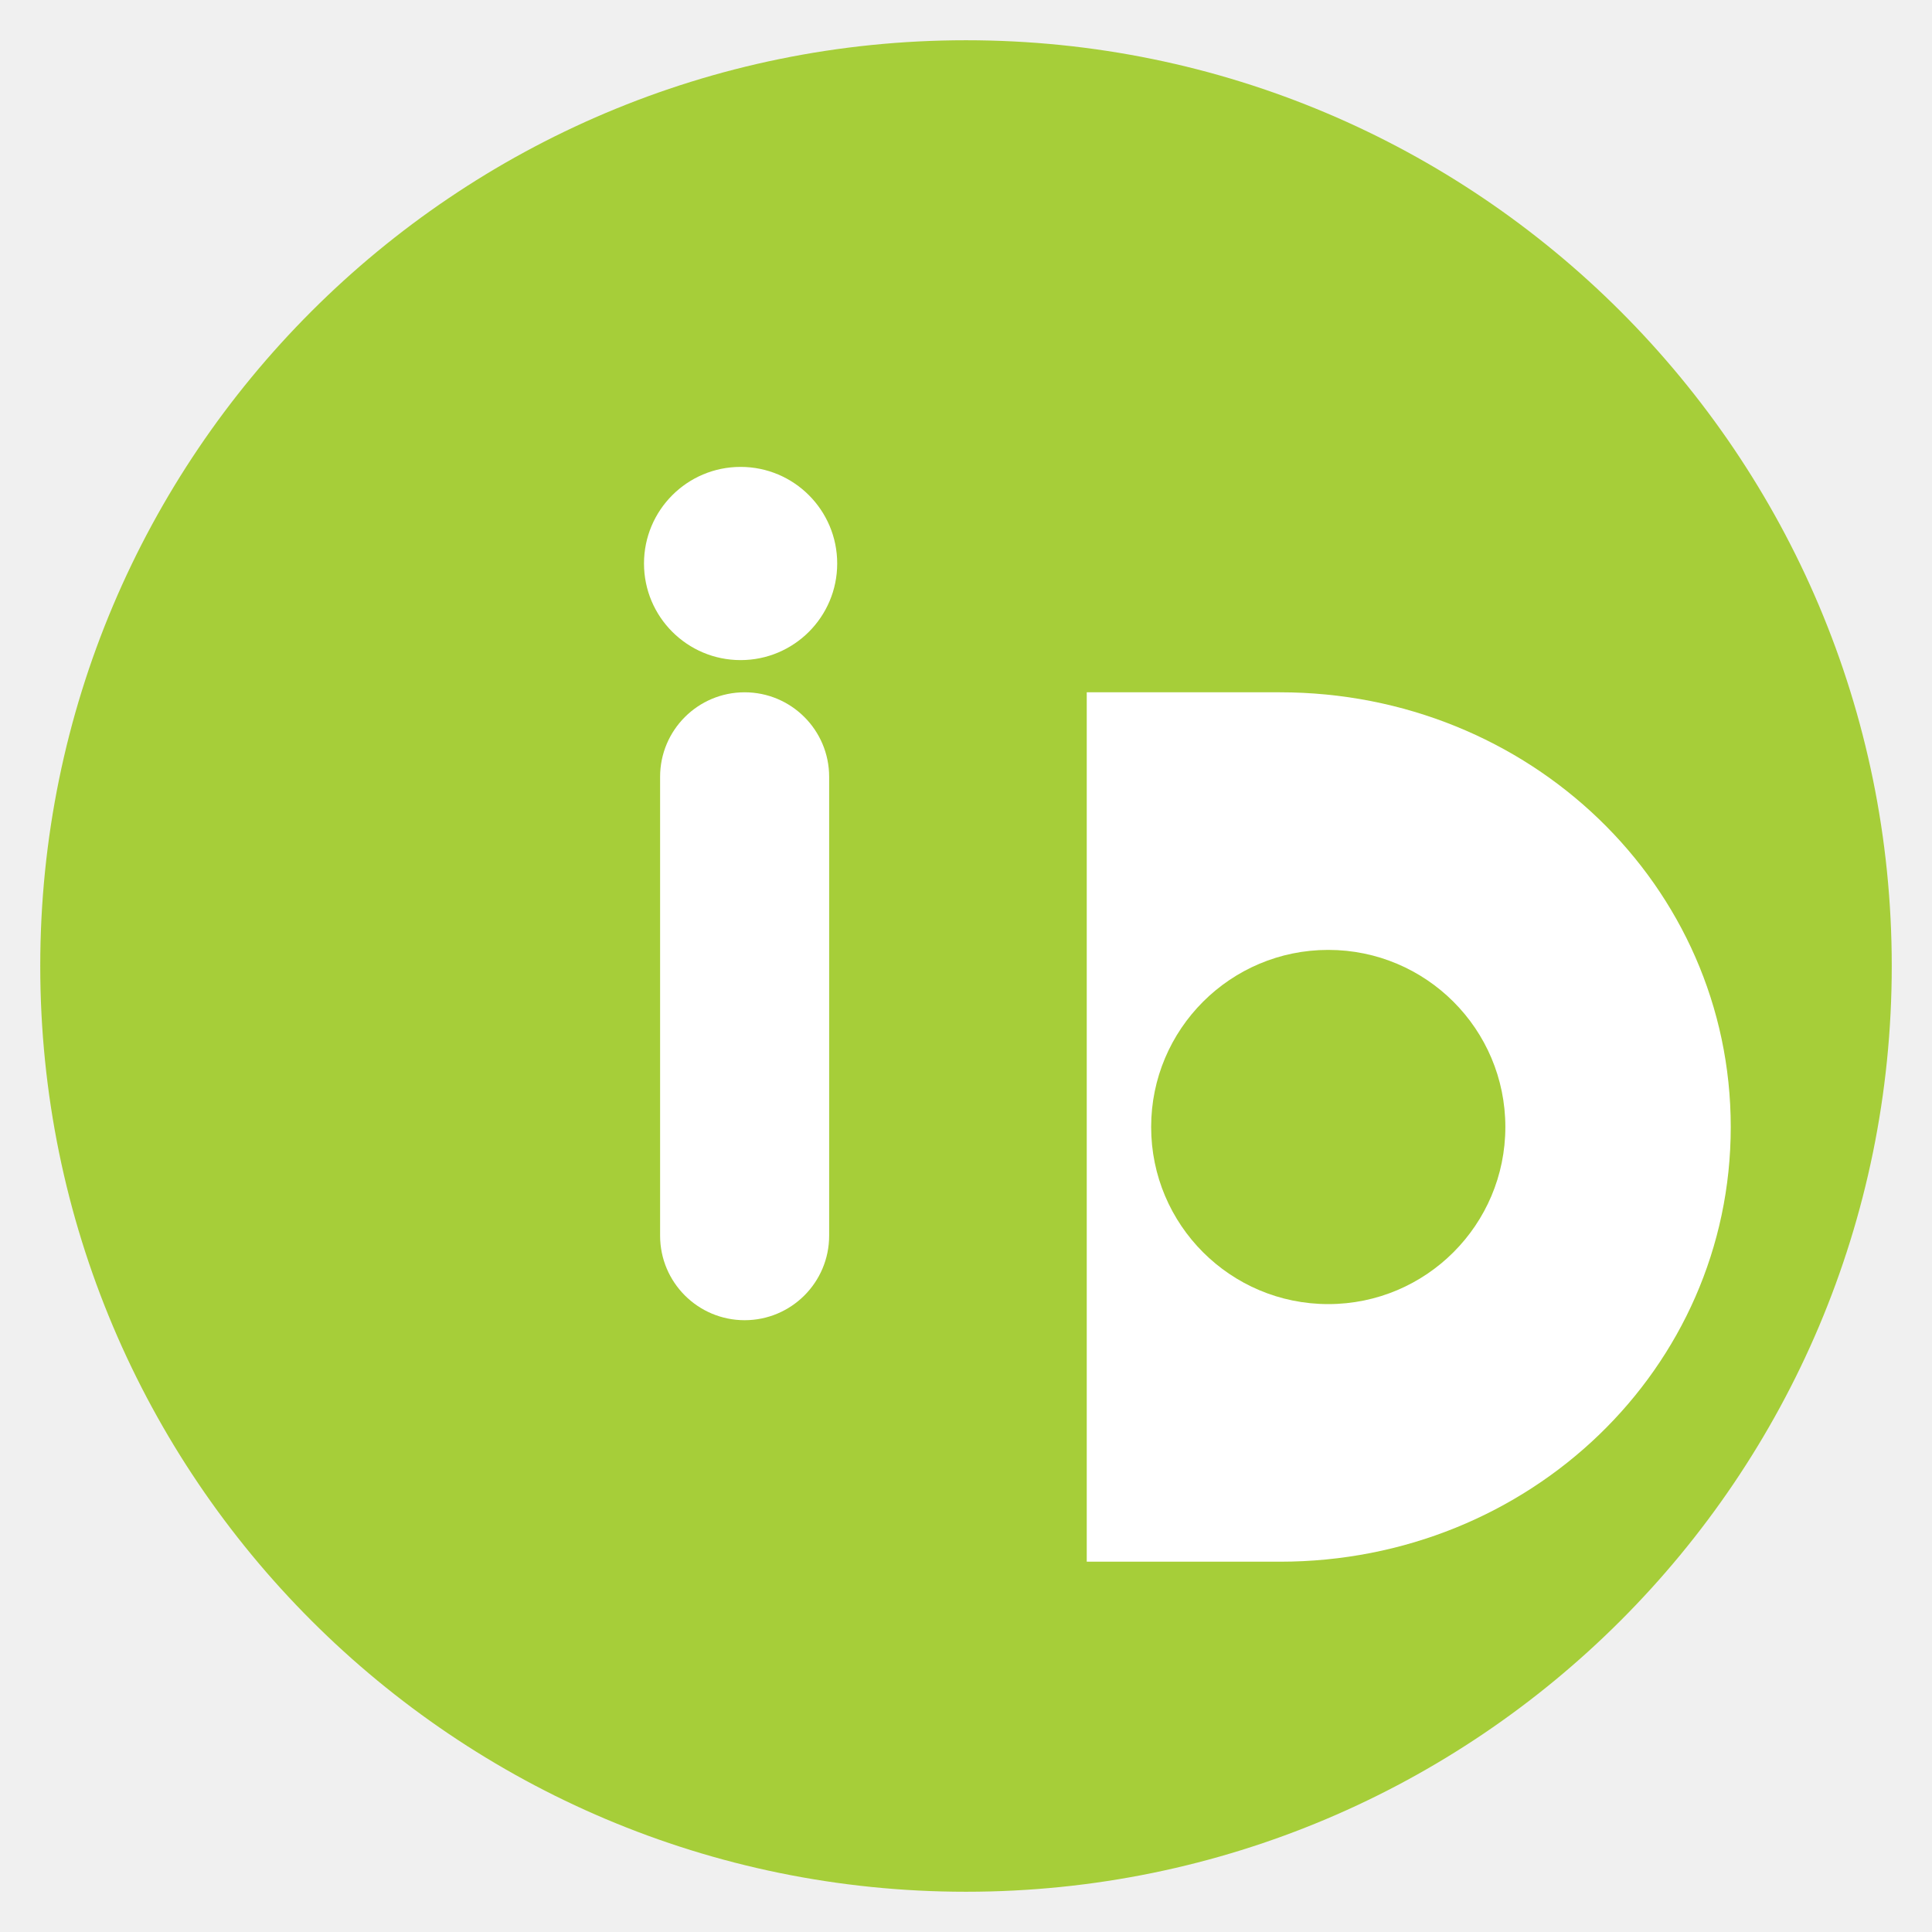
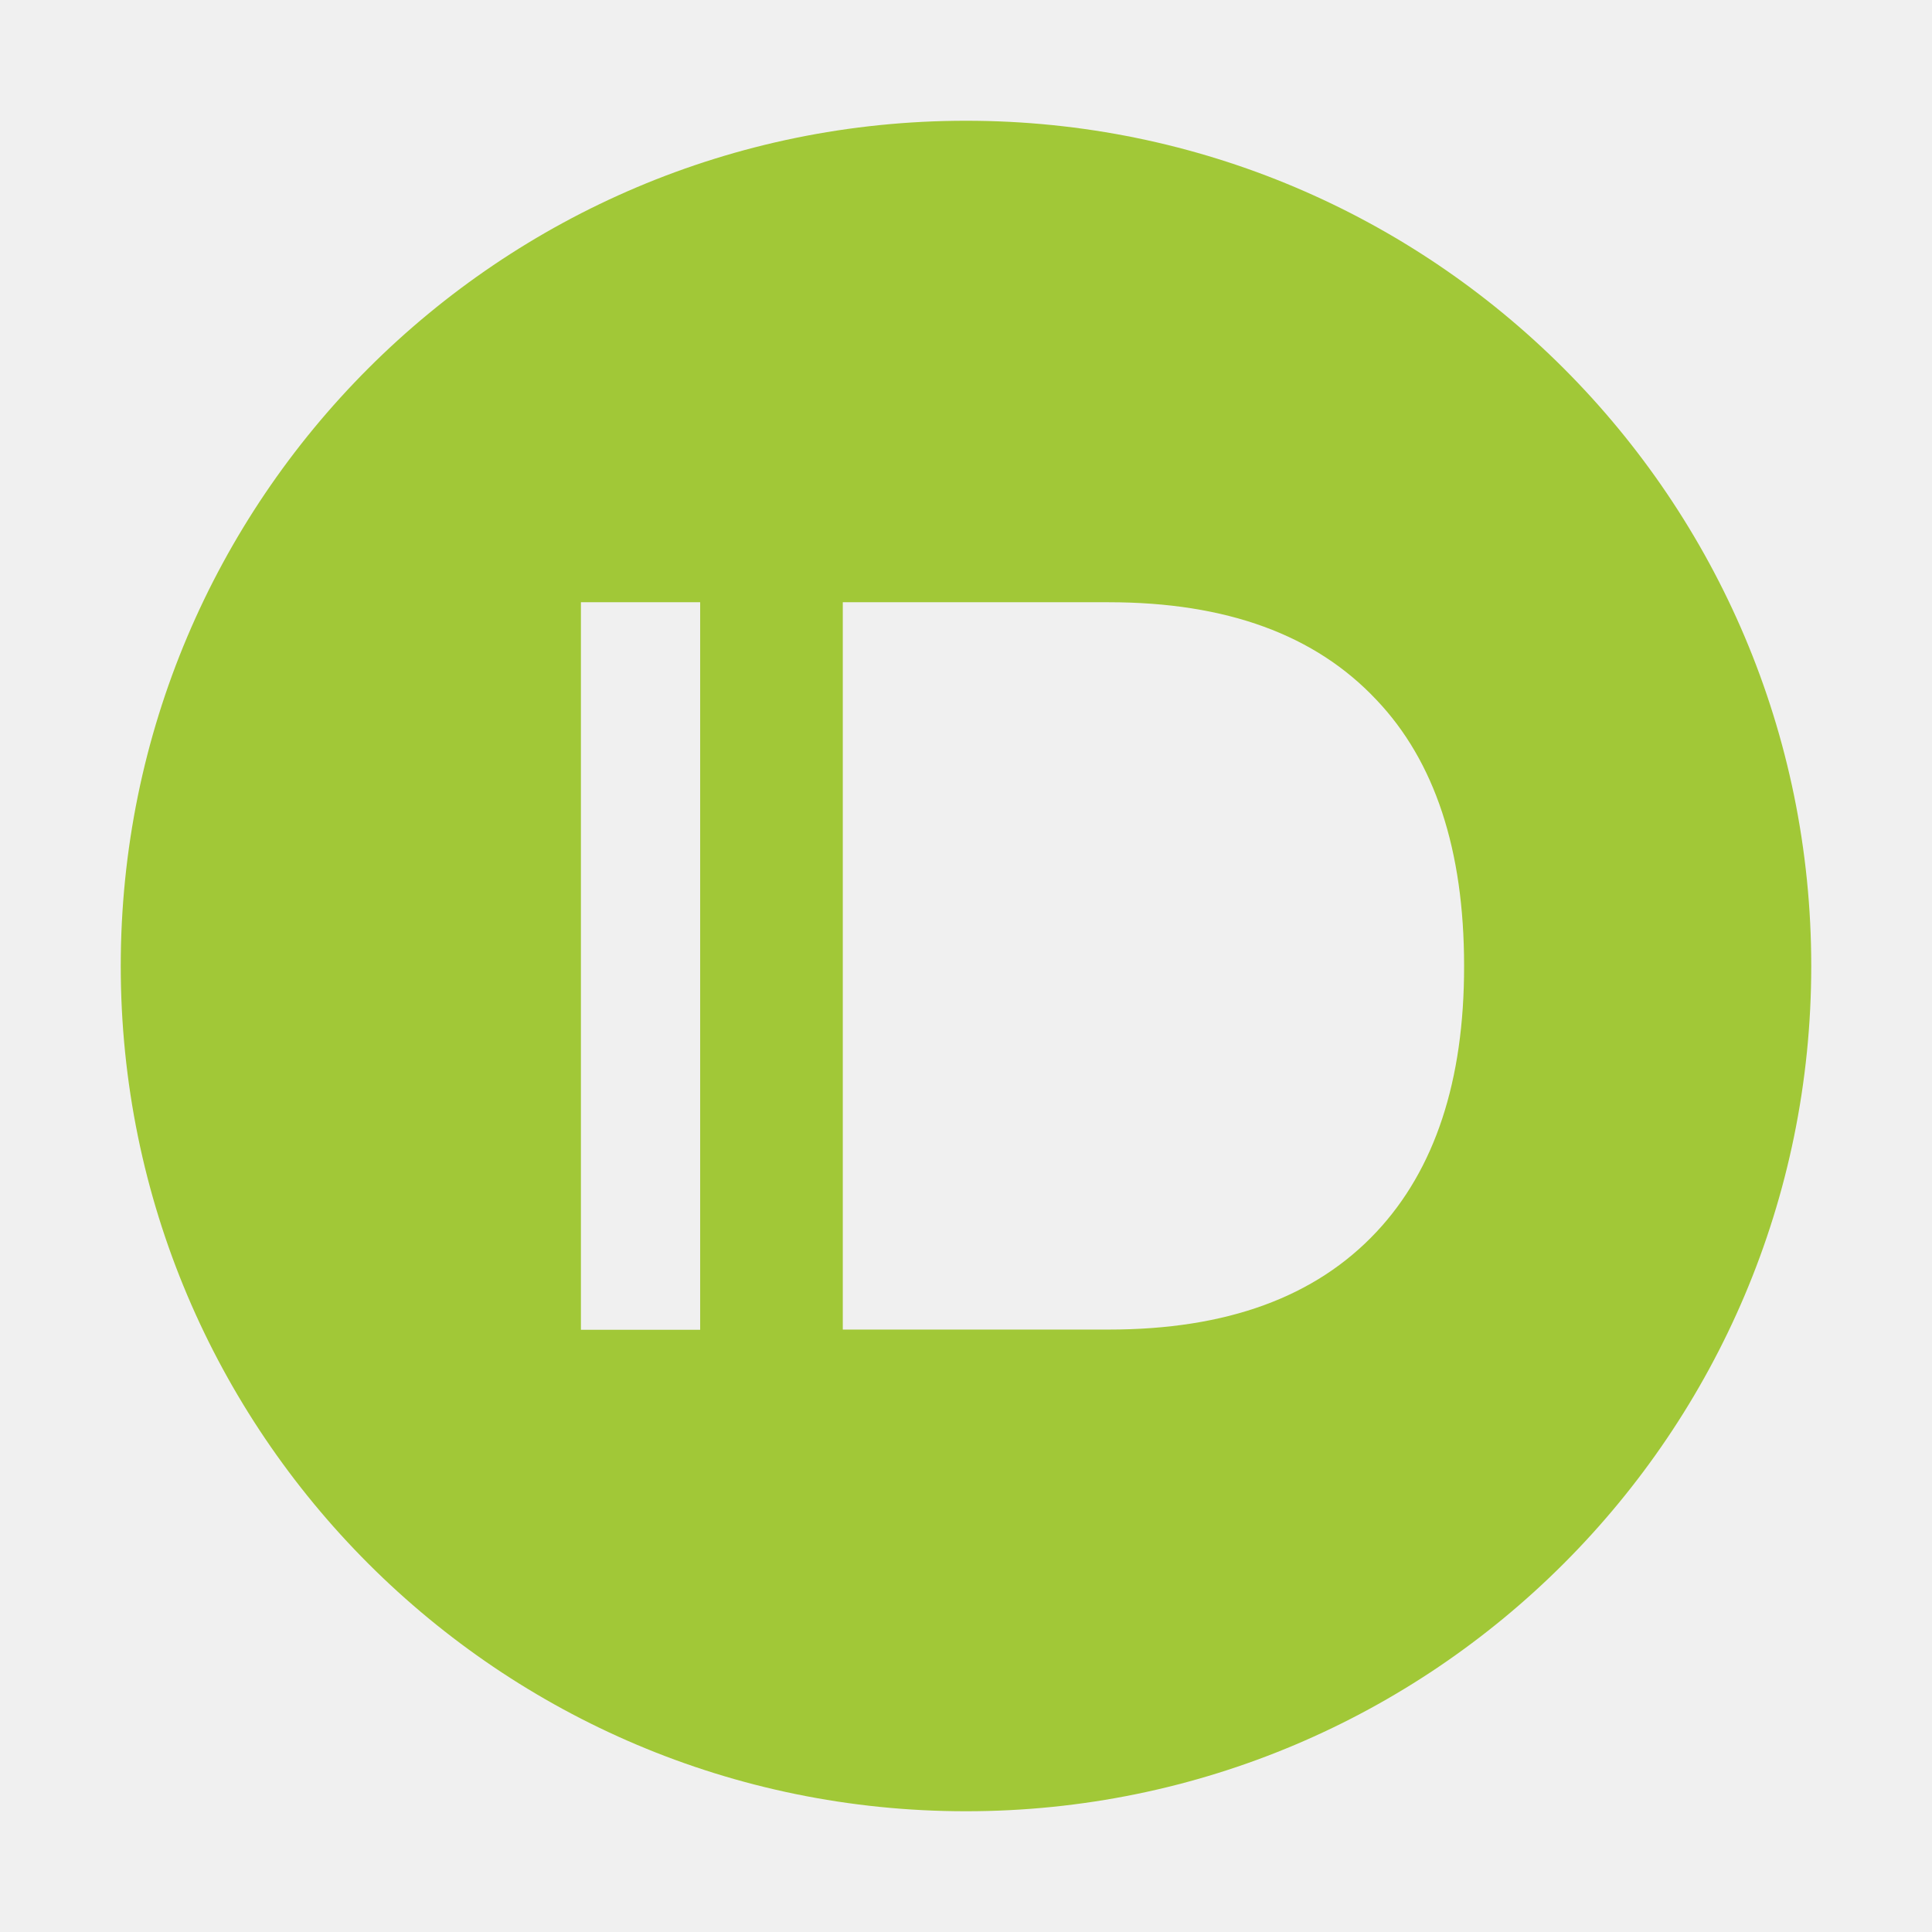
- <svg xmlns="http://www.w3.org/2000/svg" viewBox="0 0 24 24" role="img" aria-labelledby="title">
-   <circle cx="12" cy="12" r="11.5" fill="#a6ce39" />
-   <circle cx="9.2" cy="7" r="1.2" fill="#ffffff" />
-   <rect x="8.2" y="8.6" width="2.1" height="7.8" rx="1.05" fill="#ffffff" />
-   <path fill="#ffffff" d="M13.5 8.6h2.4c3.1 0 5.6 2.4 5.6 5.4s-2.5 5.4-5.6 5.4h-2.4z" />
-   <circle cx="16.5" cy="14" r="2.2" fill="#a6ce39" />
+ <svg xmlns="http://www.w3.org/2000/svg" viewBox="0 0 1024 1024" role="img" aria-labelledby="title">
+   <path d="M512 64C264.6 64 64 264.6 64 512s200.6 448 448 448 448-200.6 448-448S759.4 64 512 64zM371.1 704.8h-63.2V319.2h63.2v385.6zm358.5-51.9c-32.4 34.6-79.4 51.8-142 51.8H446.7V319.2h140.9c62.6 0 109.6 17.3 142 51.8 30.8 32.4 46.4 79.4 46.4 140.9.1 61.1-15.6 108.1-46.4 141z" fill="#A1C837" />
</svg>
